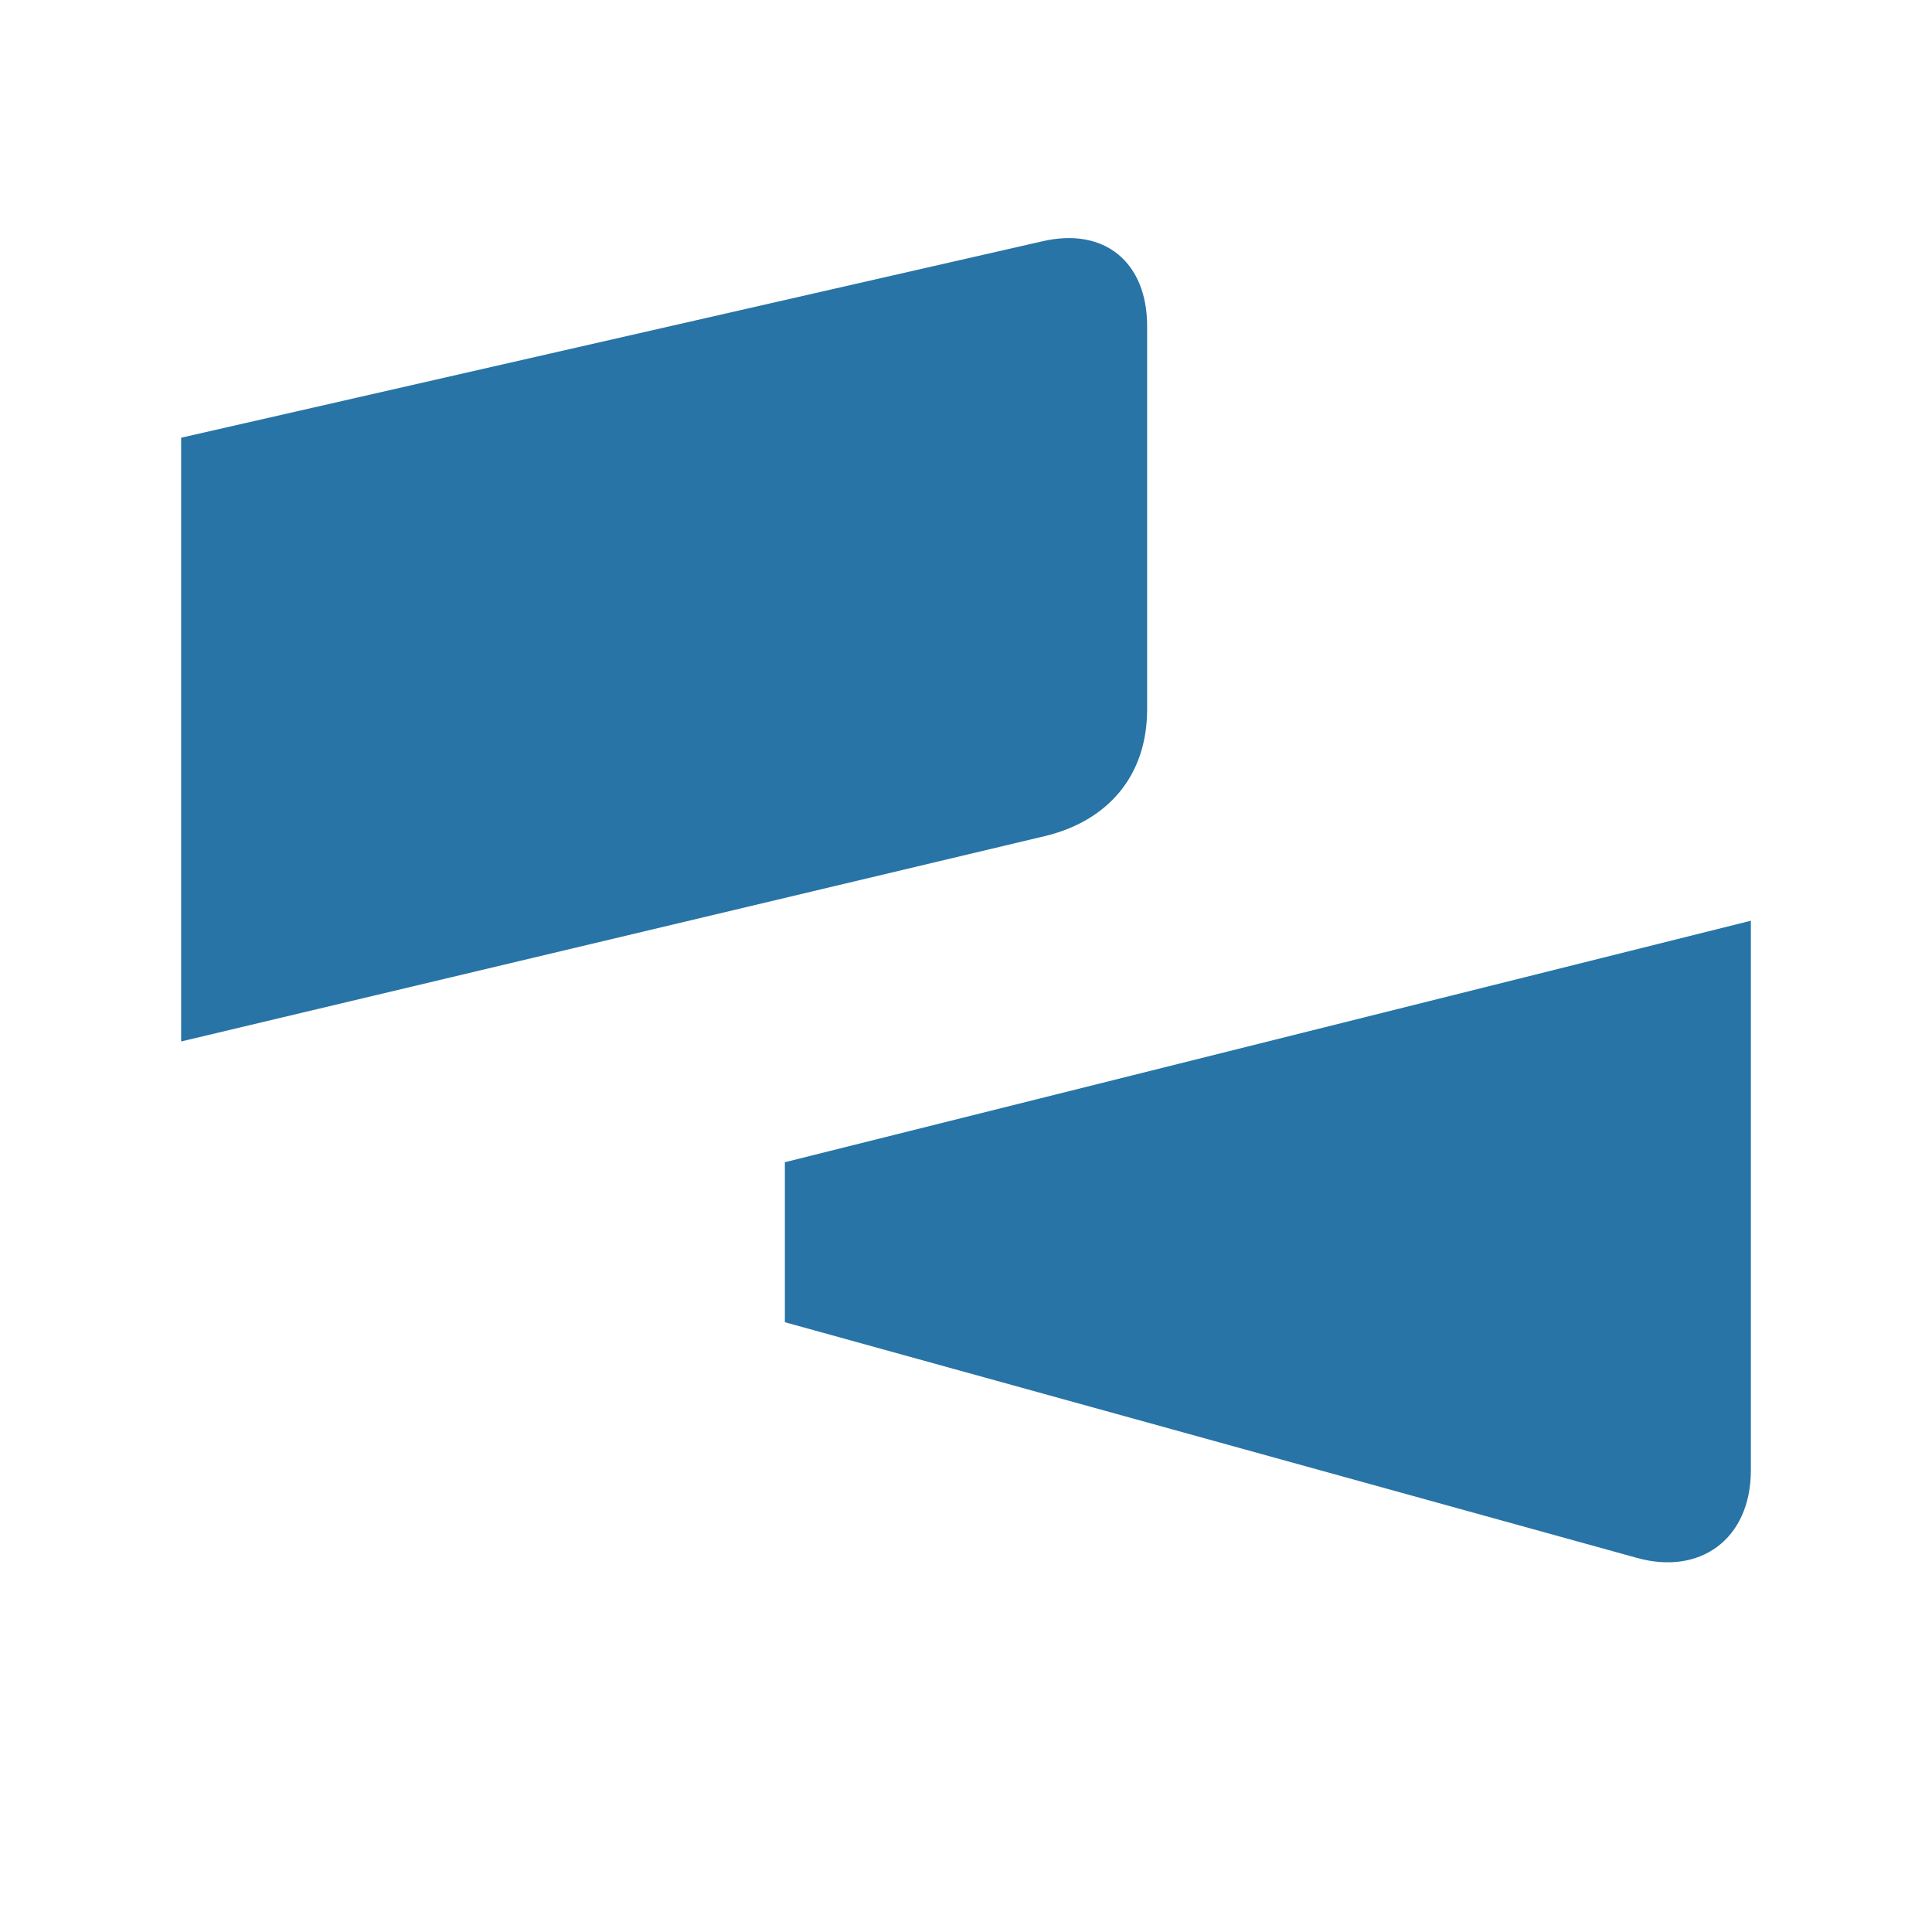
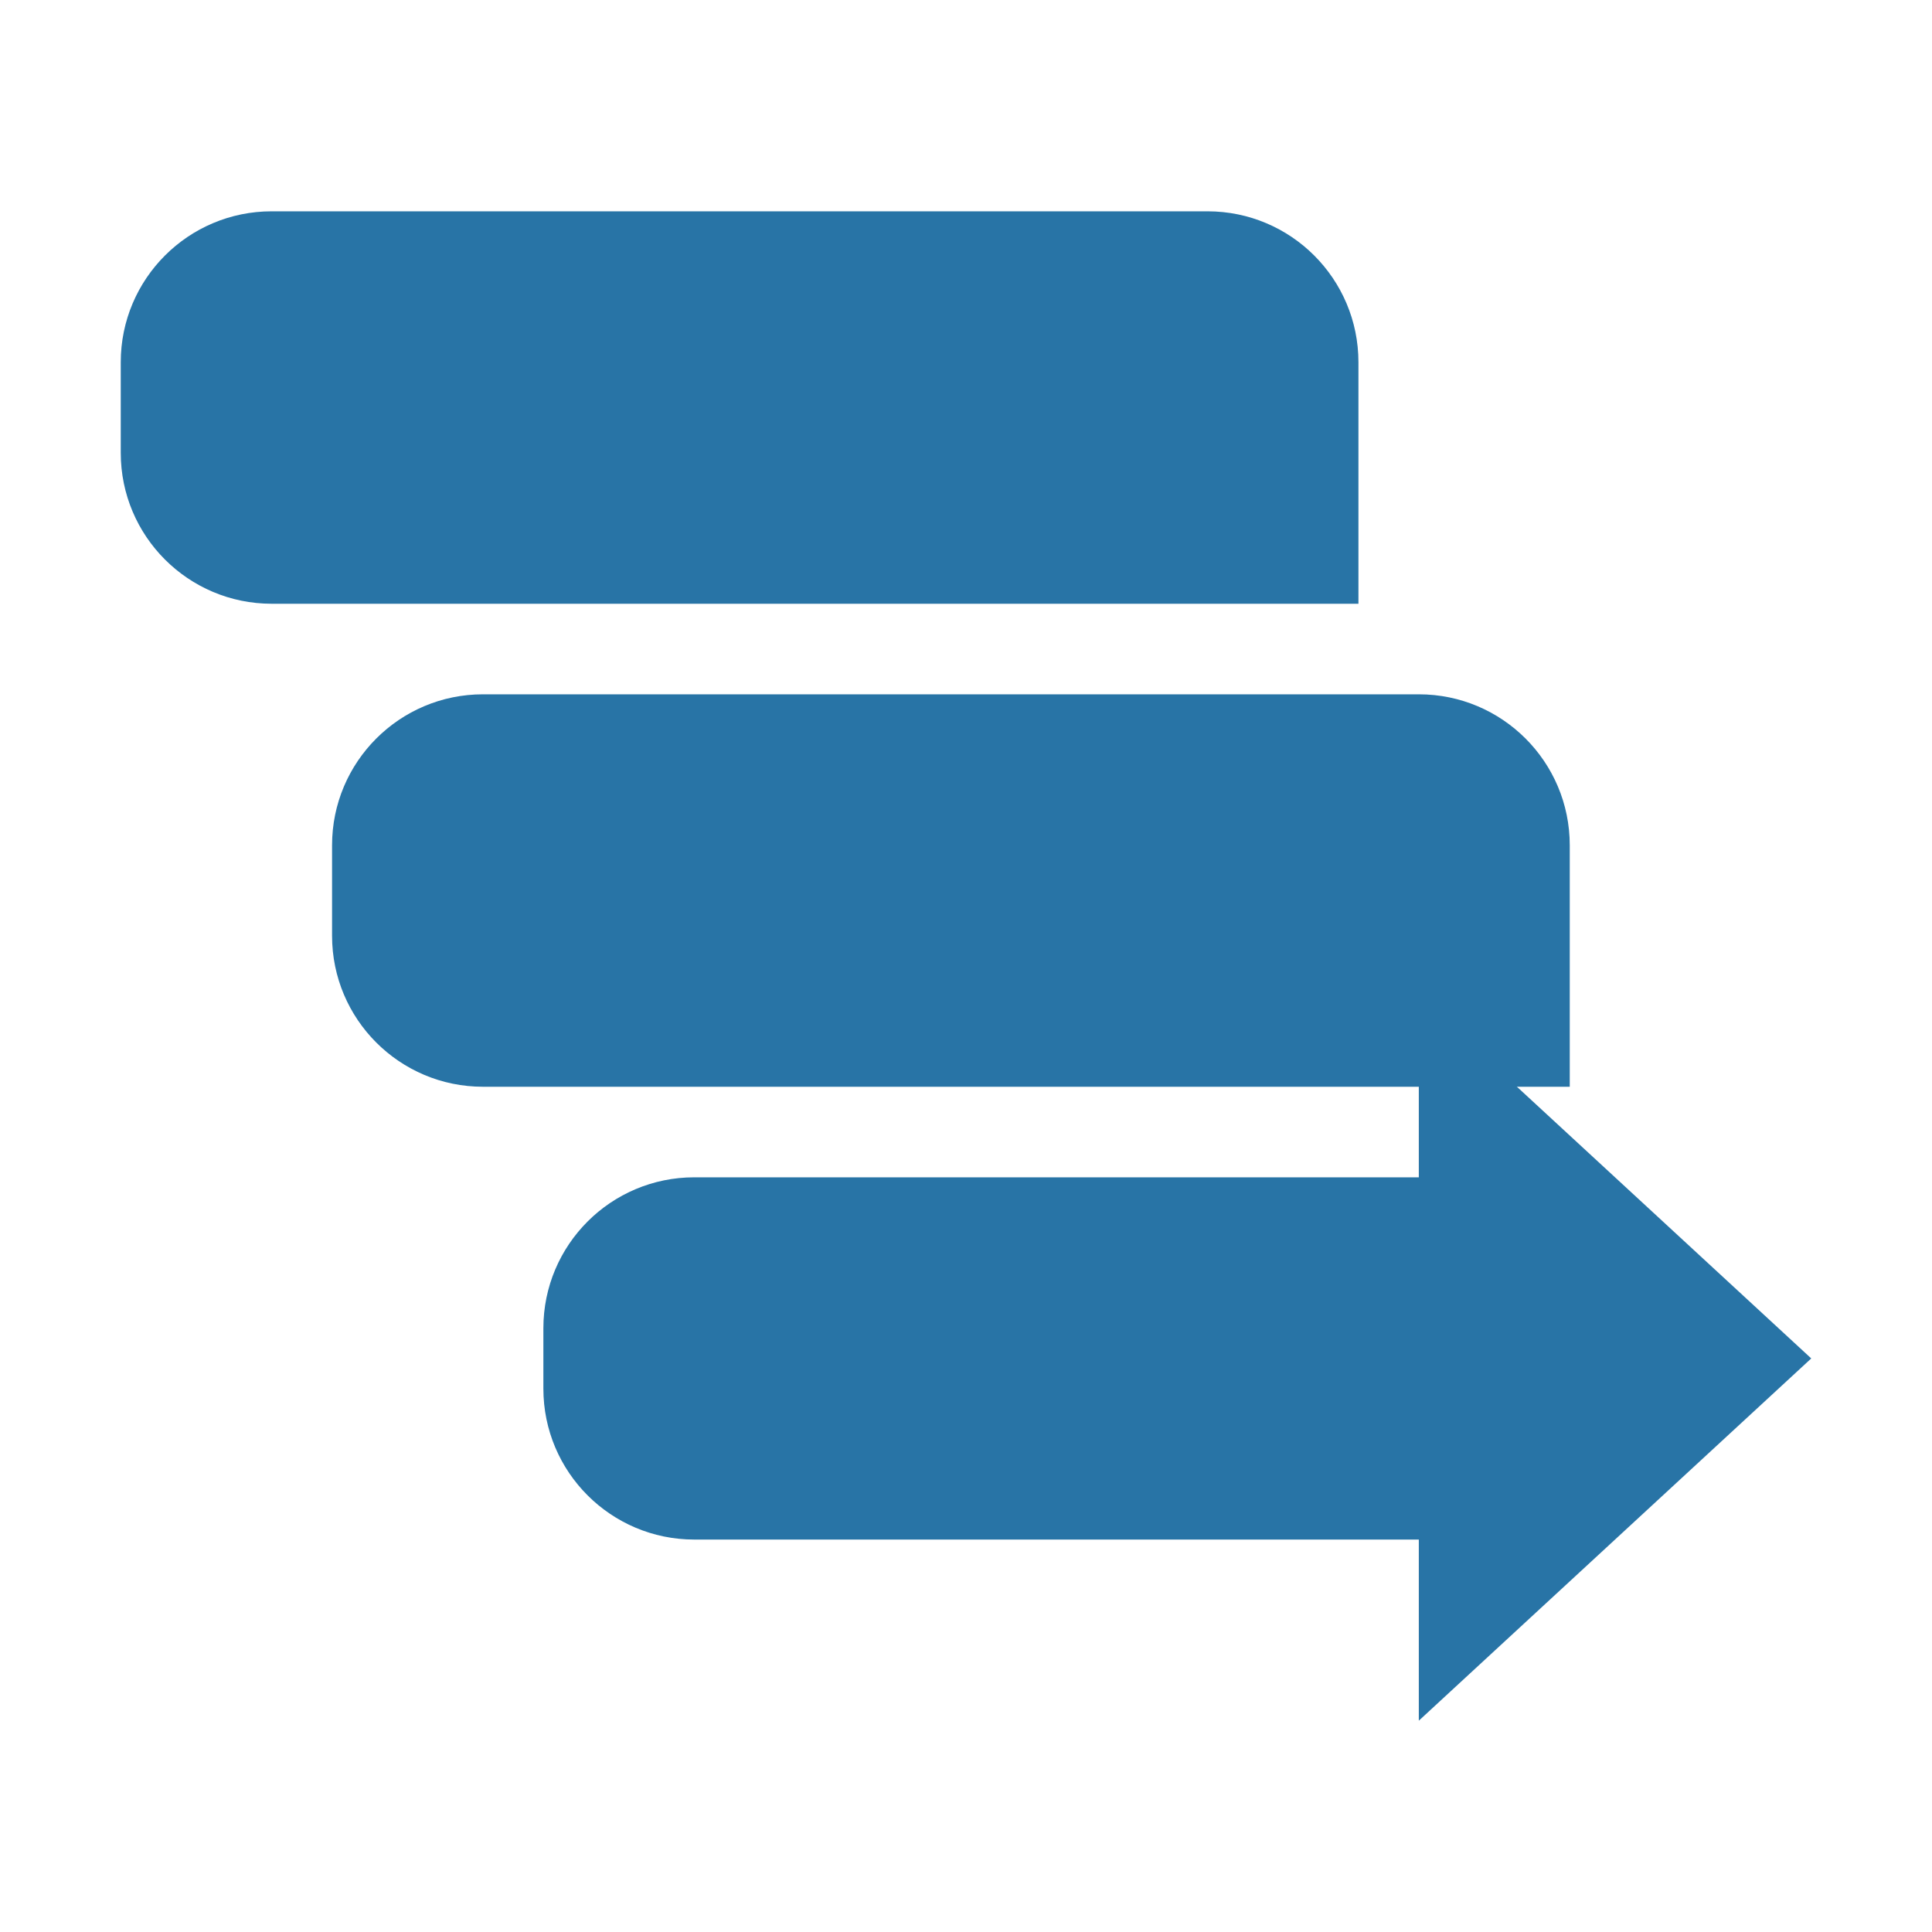
<svg xmlns="http://www.w3.org/2000/svg" viewBox="0 0 64 64" role="img" aria-labelledby="title desc">
  <g fill="#2874A6">
-     <path d="M6 14.5 34.5 8c2.1-.5 3.5.7 3.5 2.8v12.7c0 2.2-1.3 3.7-3.4 4.2L6 34.5Z" />
-     <path d="m26 38.5 32-8v18.2c0 2.3-1.7 3.5-3.8 2.9L26 43.8Z" />
+     <path d="M9 7h31a5 5 0 0 1 5 5v8H9a5 5 0 0 1-5-5v-3a5 5 0 0 1 5-5Z" />
+     <path d="M16 23h31a5 5 0 0 1 5 5v8H16a5 5 0 0 1-5-5v-3a5 5 0 0 1 5-5Z" />
+     <path d="M23 39h24v-6l13 12-13 12v-6H23a5 5 0 0 1-5-5v-2a5 5 0 0 1 5-5Z" />
  </g>
</svg>
